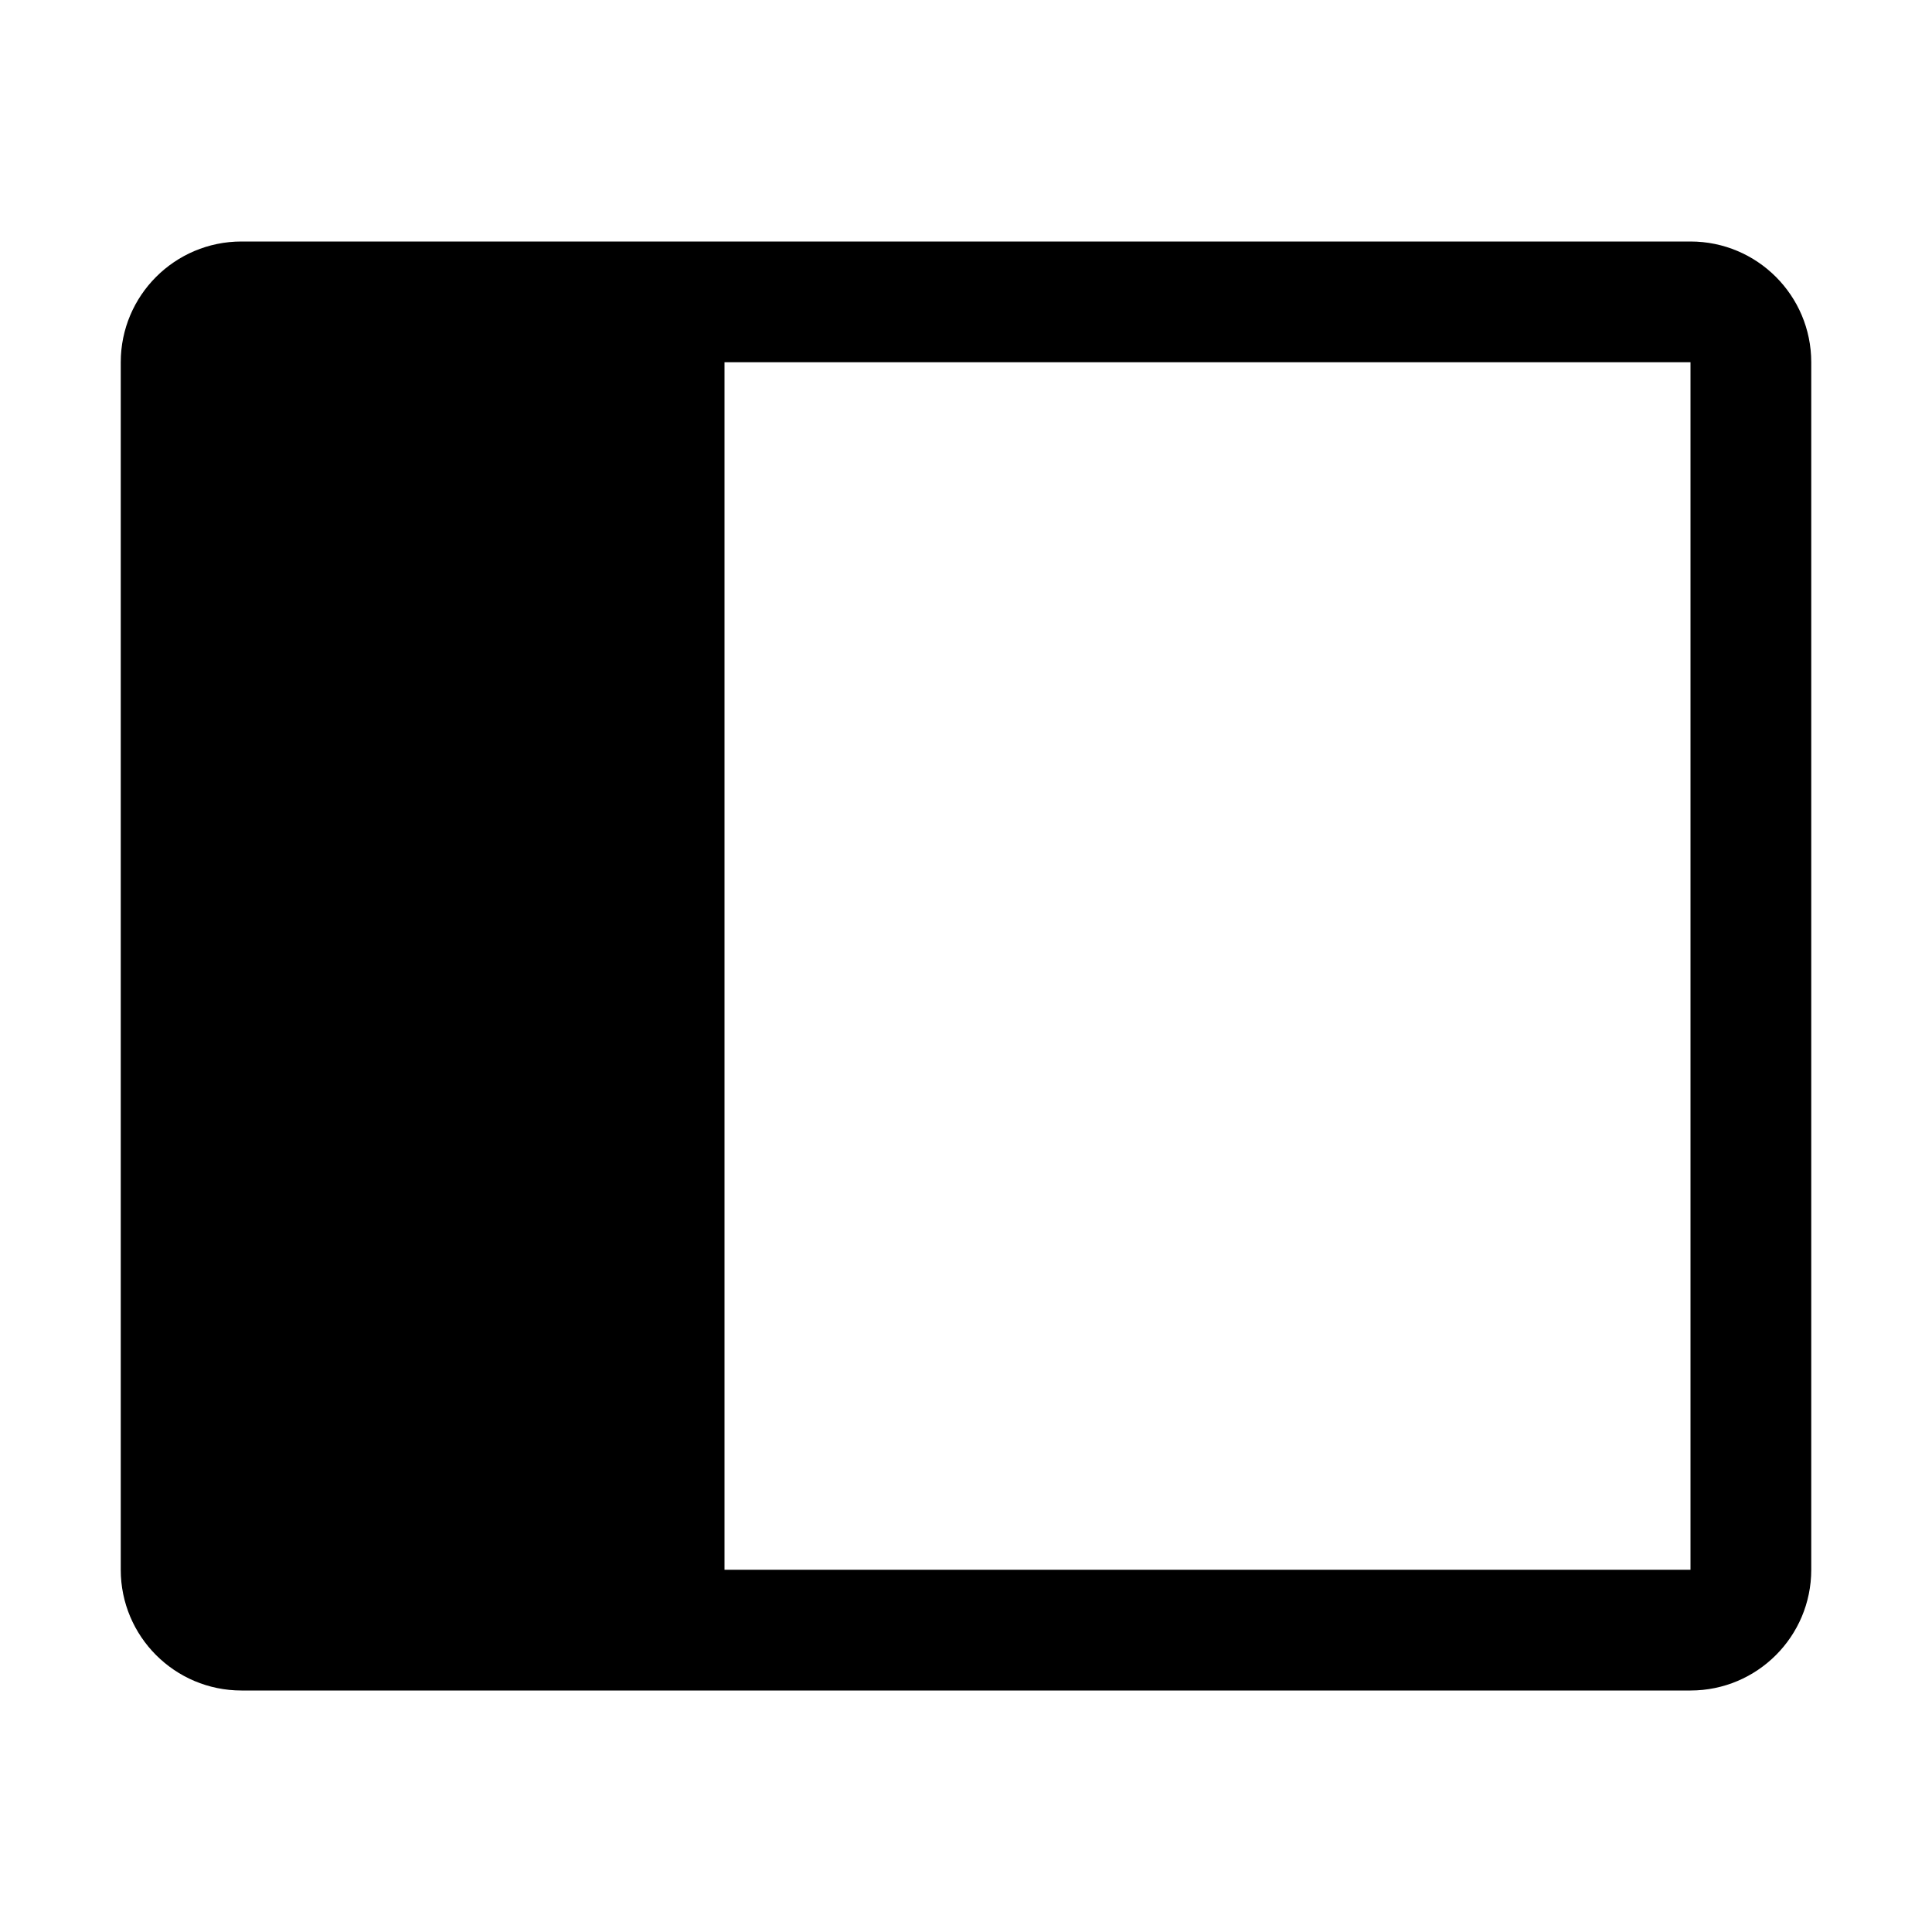
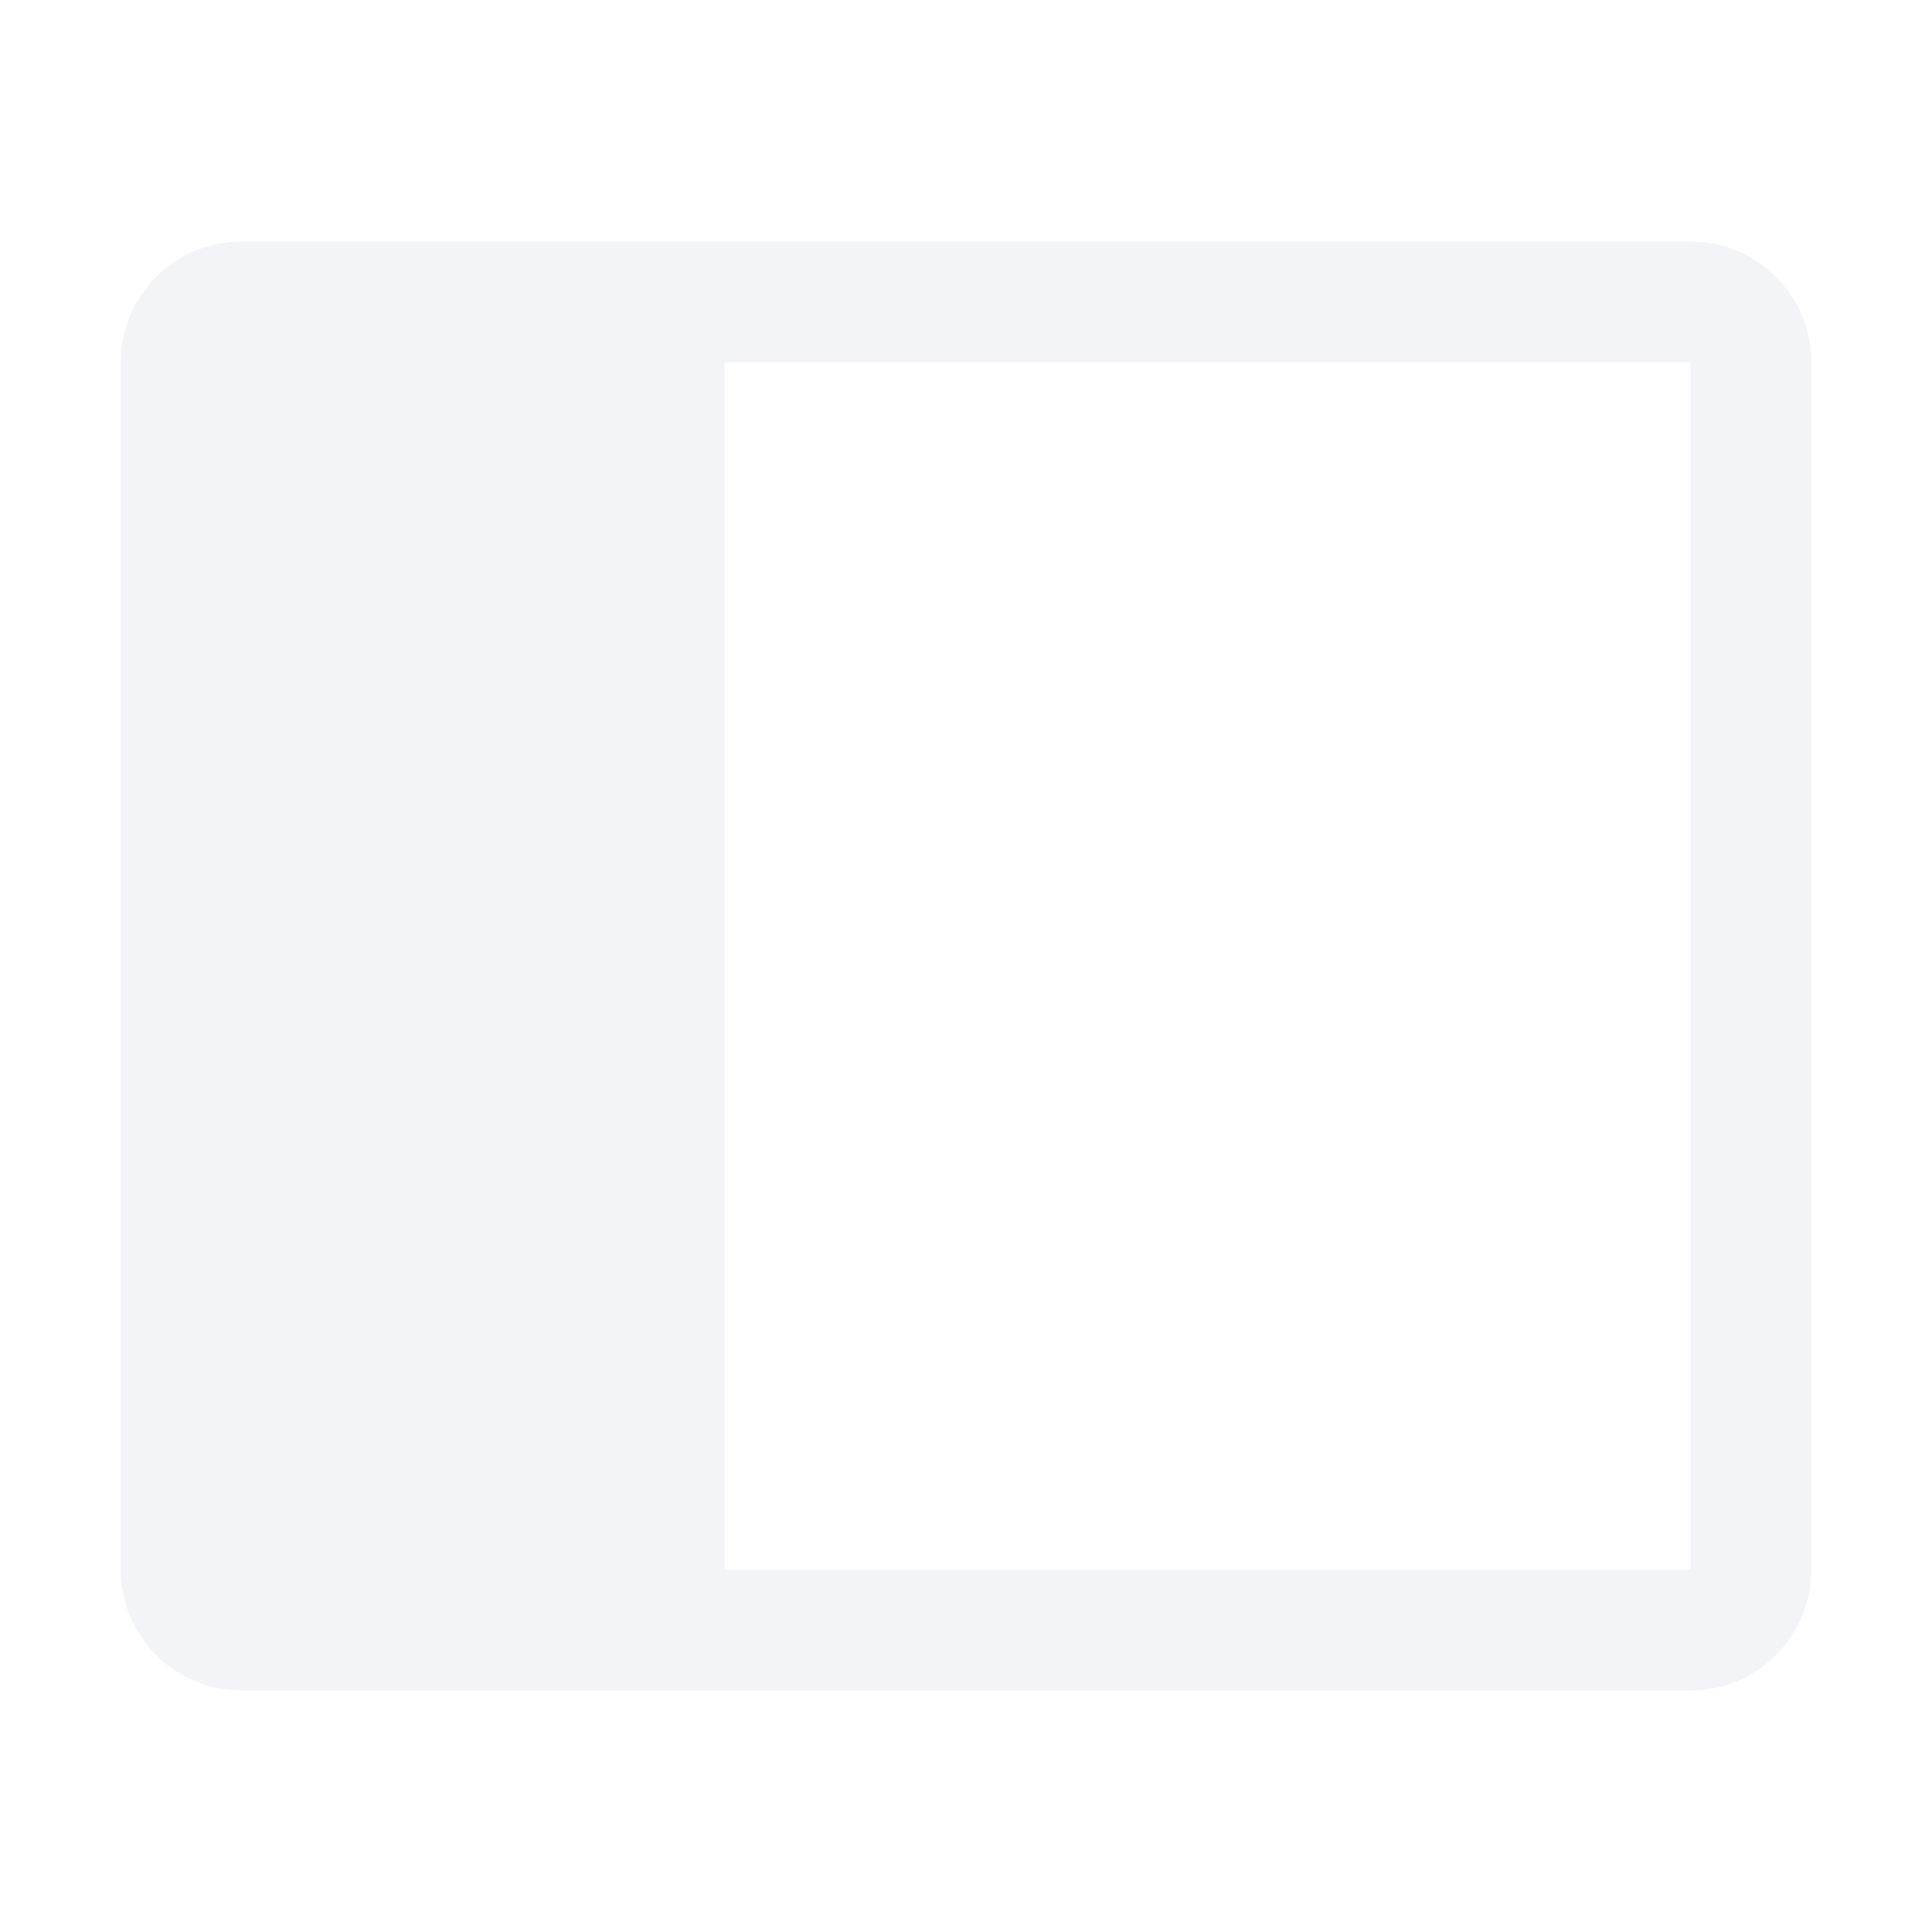
- <svg xmlns="http://www.w3.org/2000/svg" fill="#000000" width="800px" height="800px" viewBox="0 0 32 32" id="icon">
+ <svg xmlns="http://www.w3.org/2000/svg" fill="#F3F4F8" width="800px" height="800px" viewBox="0 0 32 32" id="icon">
  <defs>
    <style>.cls-1{fill:none;}</style>
  </defs>
  <path d="M28,4H4A2,2,0,0,0,2,6V26a2,2,0,0,0,2,2H28a2,2,0,0,0,2-2V6A2,2,0,0,0,28,4Zm0,22H12V6H28Z" />
  <rect id="_Transparent_Rectangle_" data-name="&lt;Transparent Rectangle&gt;" class="cls-1" width="32" height="32" />
</svg>
